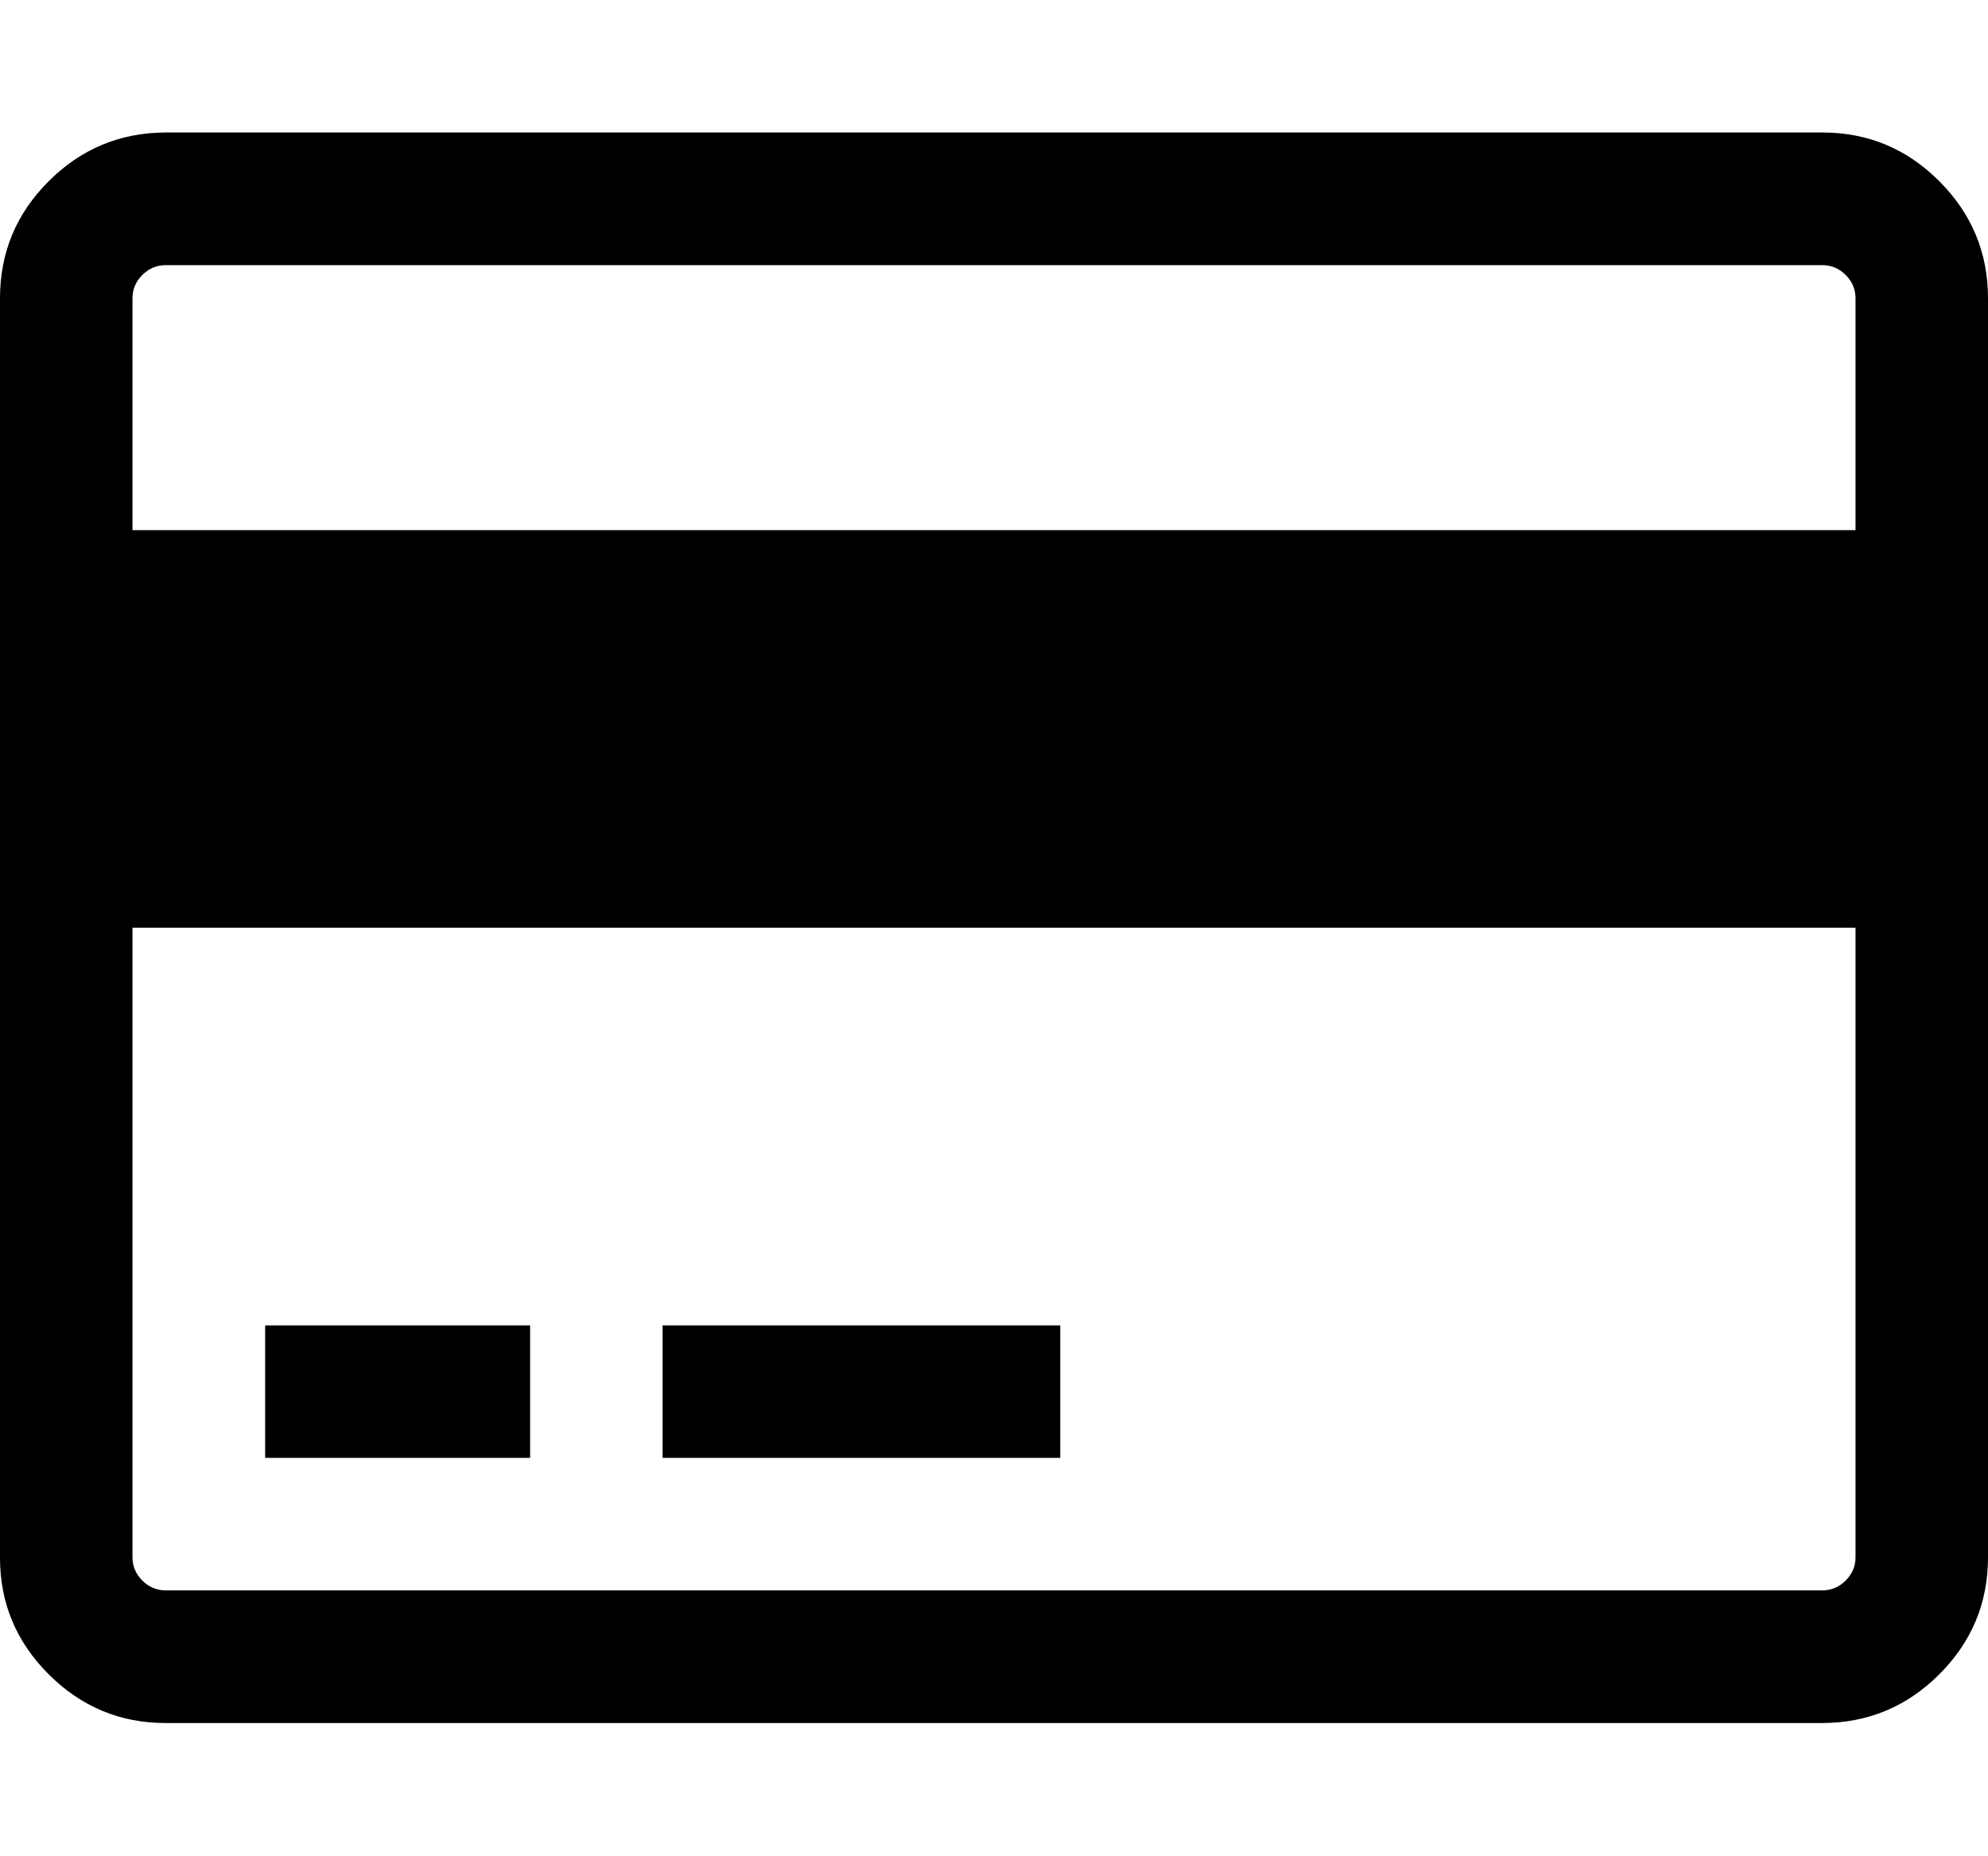
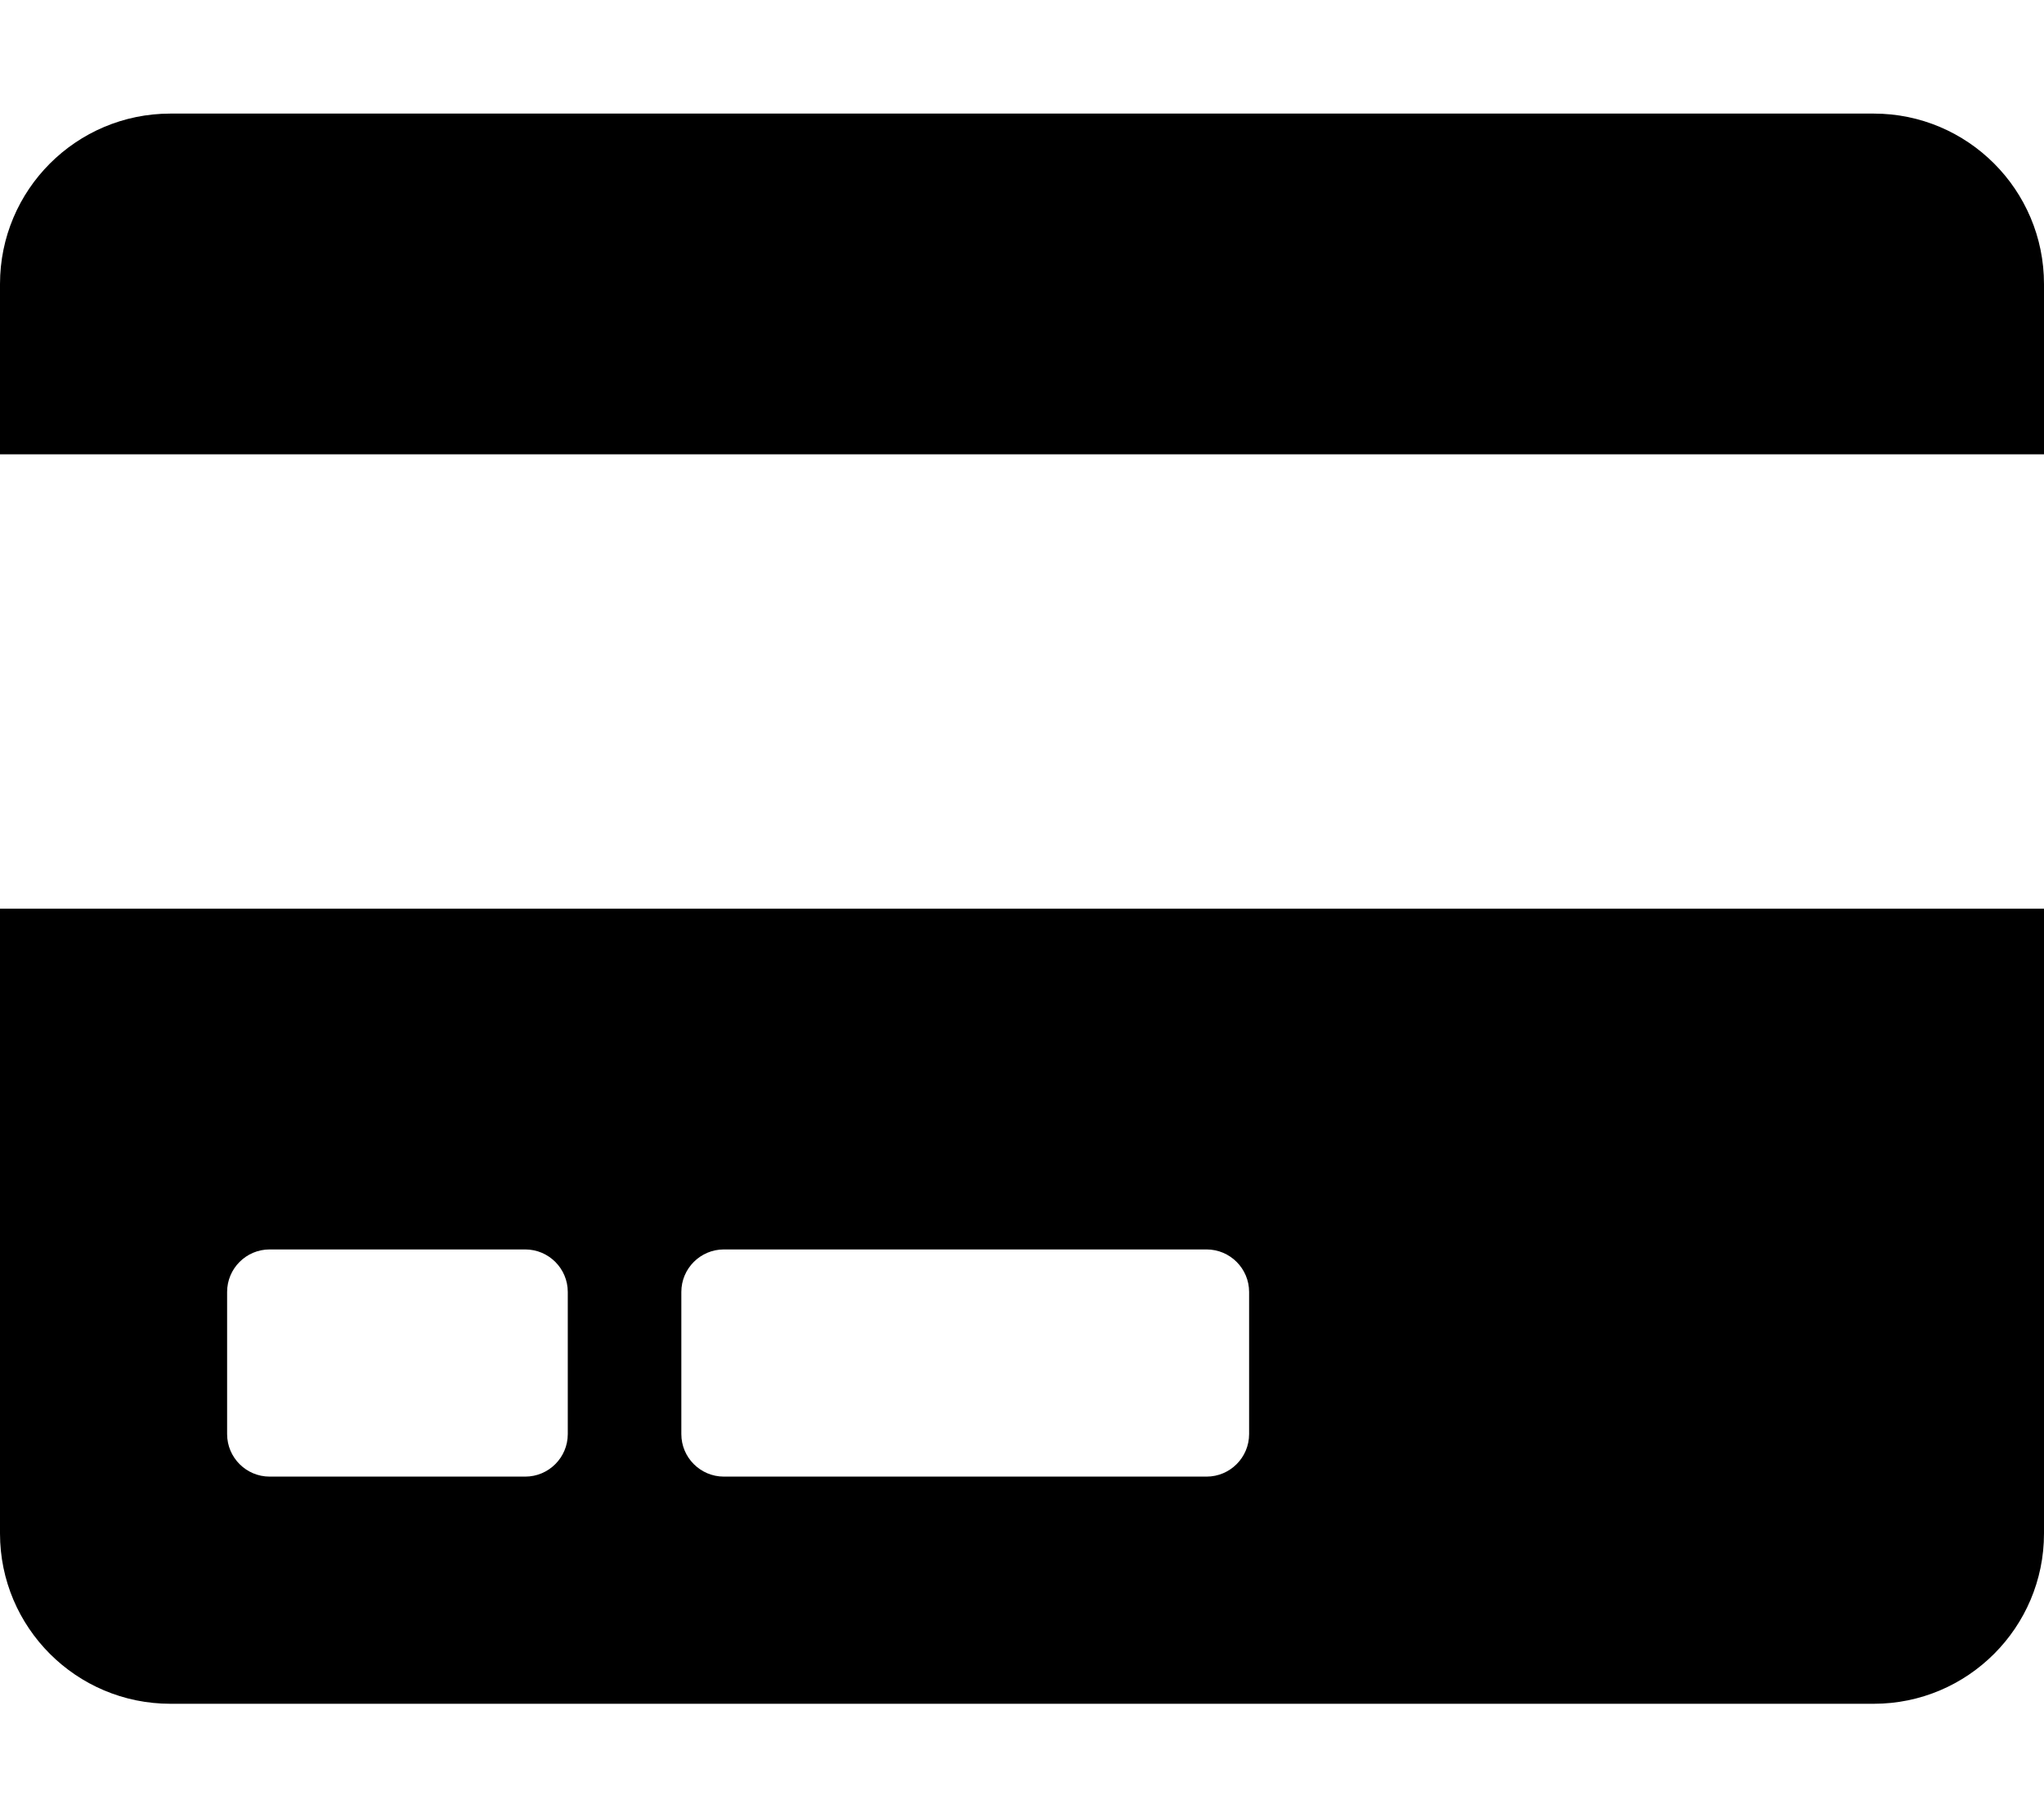
- <svg xmlns="http://www.w3.org/2000/svg" height="1000" width="1071.4">
-   <path d="M982.1 71.4q36.9 0 63.1 26.3t26.2 63v678.6q0 36.8 -26.2 63t-63.1 26.3H89.3q-36.8 0 -63.1 -26.3T0 839.3V160.7q0 -36.8 26.2 -63T89.3 71.4h892.8zM89.3 142.9q-7.3 0 -12.6 5.3t-5.3 12.5v125H1000v-125q0 -7.2 -5.3 -12.5t-12.6 -5.3H89.3zm892.8 714.2q7.3 0 12.6 -5.3t5.3 -12.5V500H71.4v339.3q0 7.2 5.3 12.5t12.6 5.3h892.8zM142.9 785.7v-71.4h142.8v71.4H142.9zm214.2 0v-71.4h214.3v71.4H357.1z" />
+ <svg xmlns="http://www.w3.org/2000/svg" height="1000" width="1125">
+   <path d="M0 843.8c0 51.7 42 93.7 93.8 93.7h937.5c51.7 0 93.7 -42 93.7 -93.7V500H0v343.8zM375 710.9c0 -12.9 10.5 -23.4 23.4 -23.4h265.7c12.9 0 23.4 10.5 23.4 23.4v78.2c0 12.9 -10.5 23.4 -23.4 23.4H398.4C385.5 812.5 375 802 375 789.1v-78.2zm-250 0c0 -12.9 10.5 -23.4 23.4 -23.4h140.7c12.9 0 23.4 10.5 23.4 23.4v78.2c0 12.9 -10.5 23.4 -23.4 23.4H148.4C135.5 812.5 125 802 125 789.1v-78.2zM1125 156.3V250H0v-93.7C0 104.5 42 62.5 93.8 62.5h937.5c51.7 0 93.7 42 93.7 93.8z" />
</svg>
